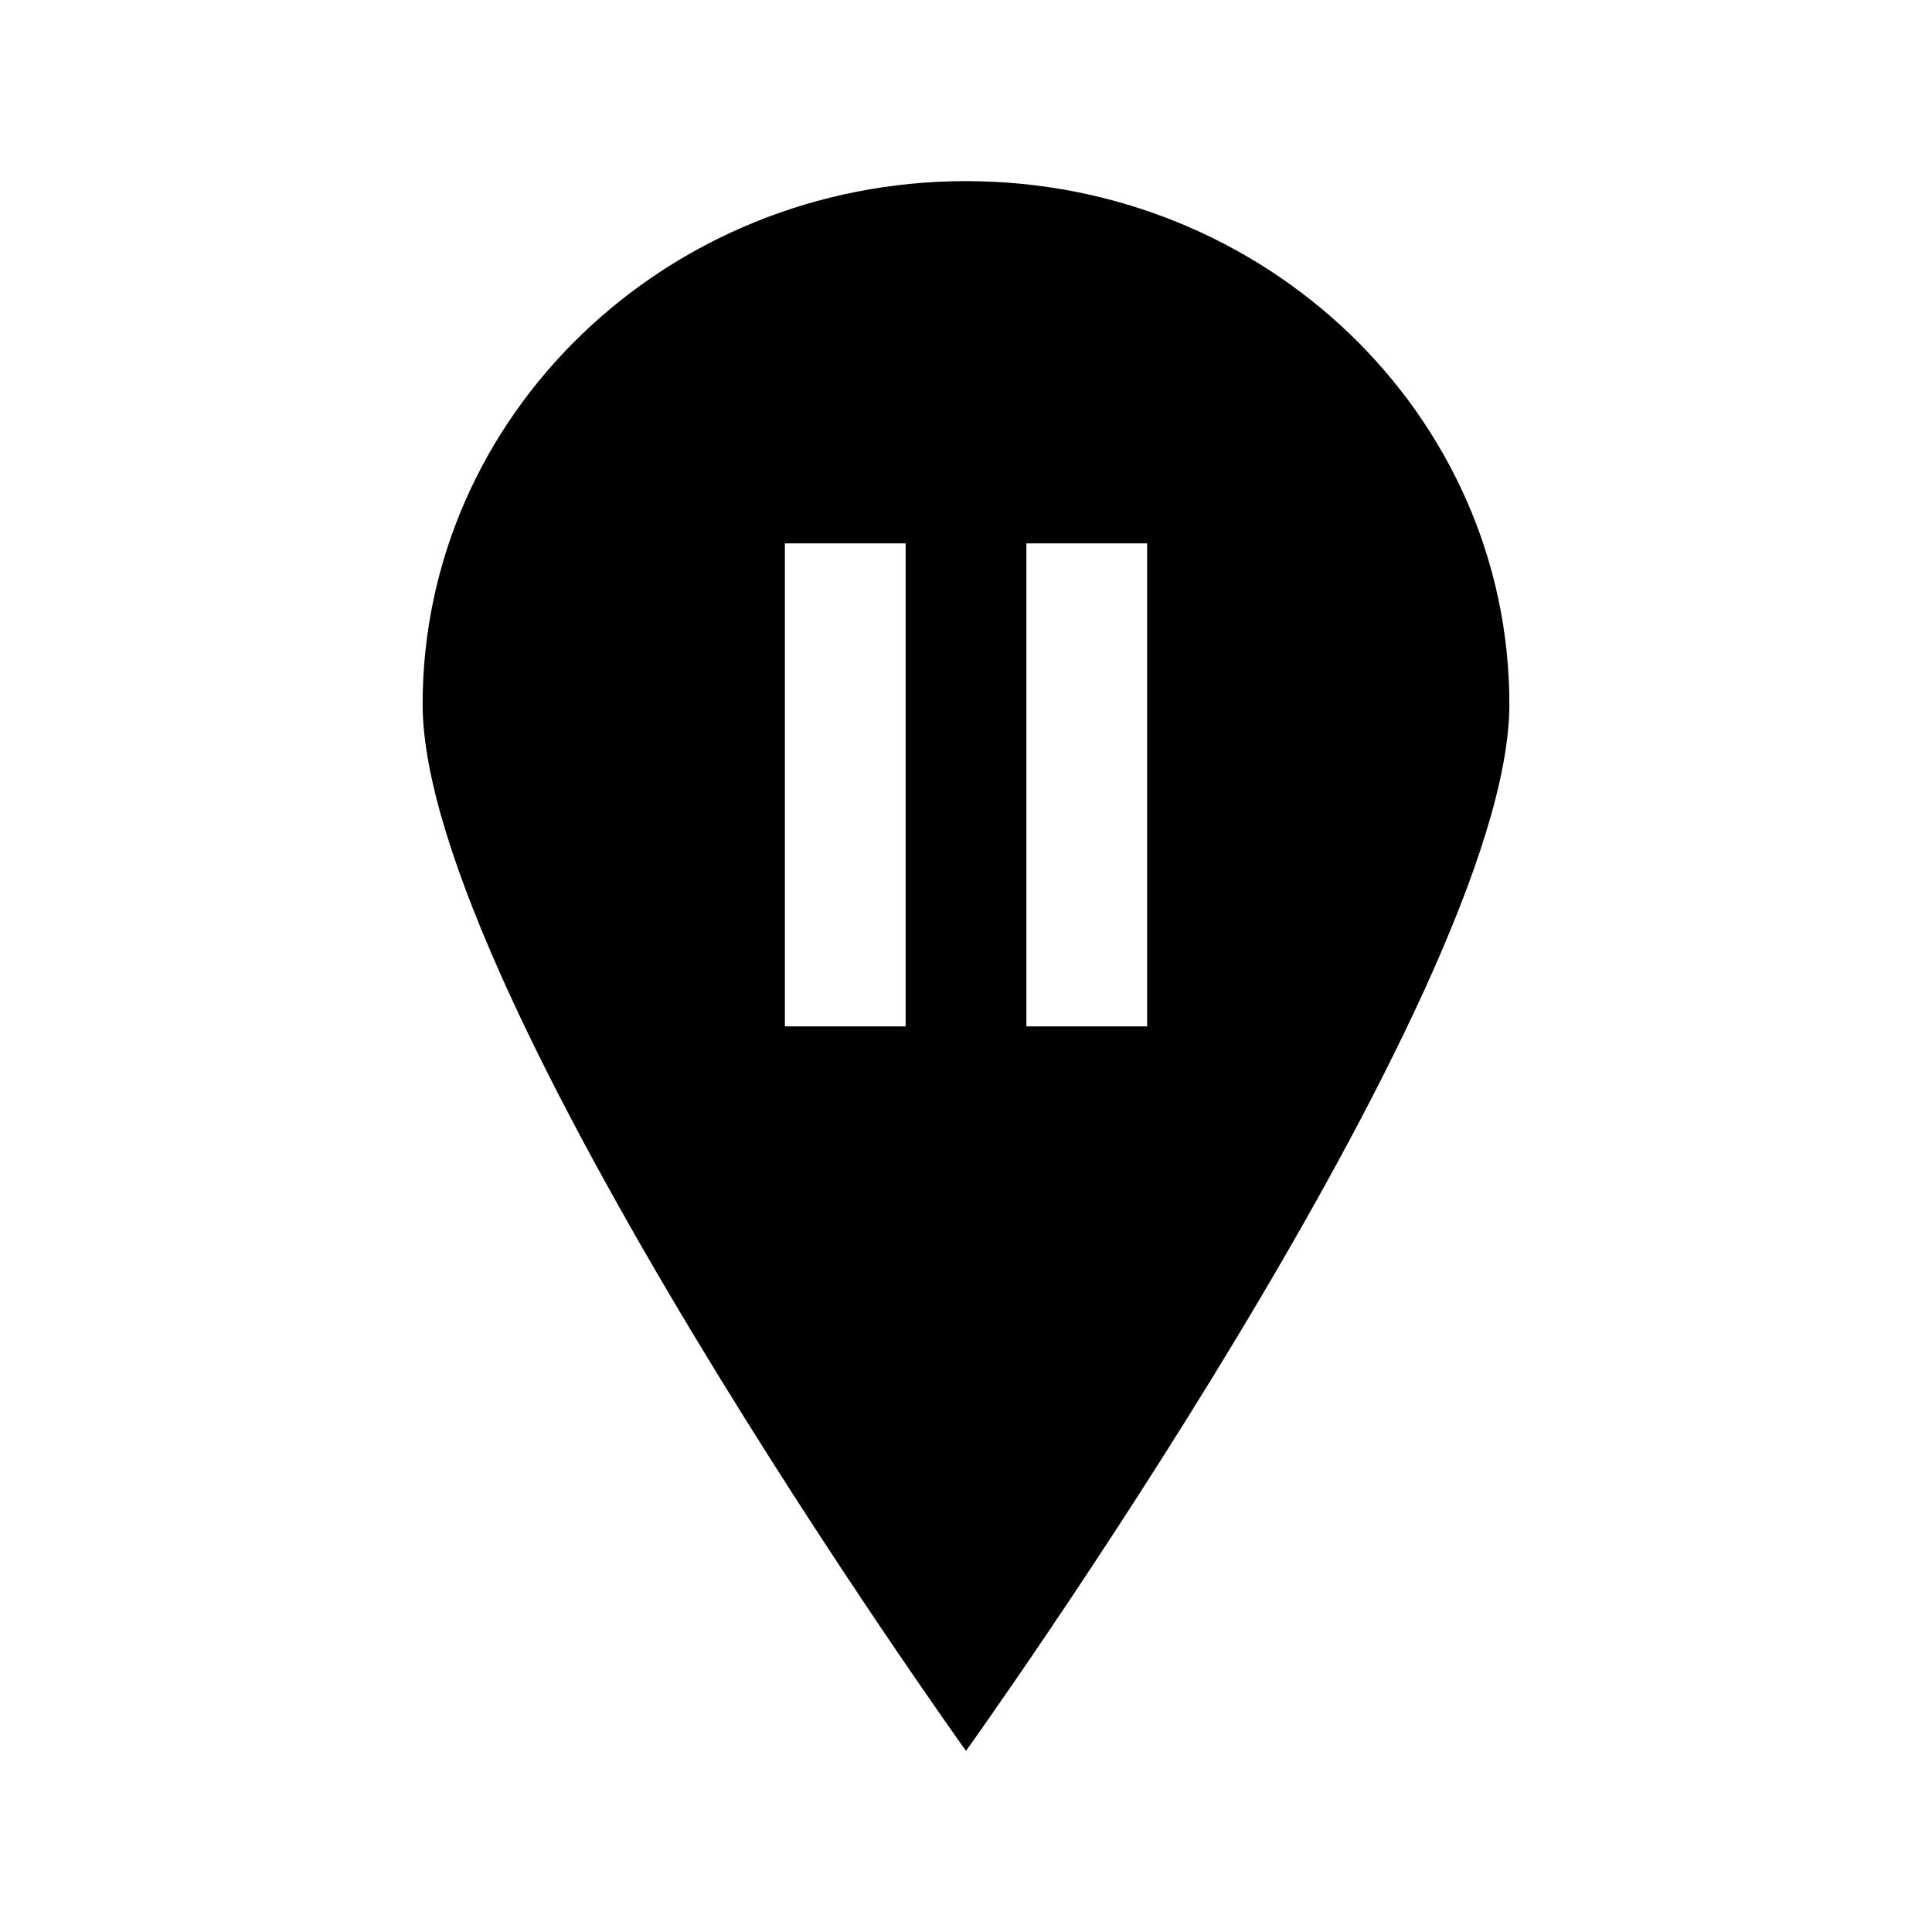
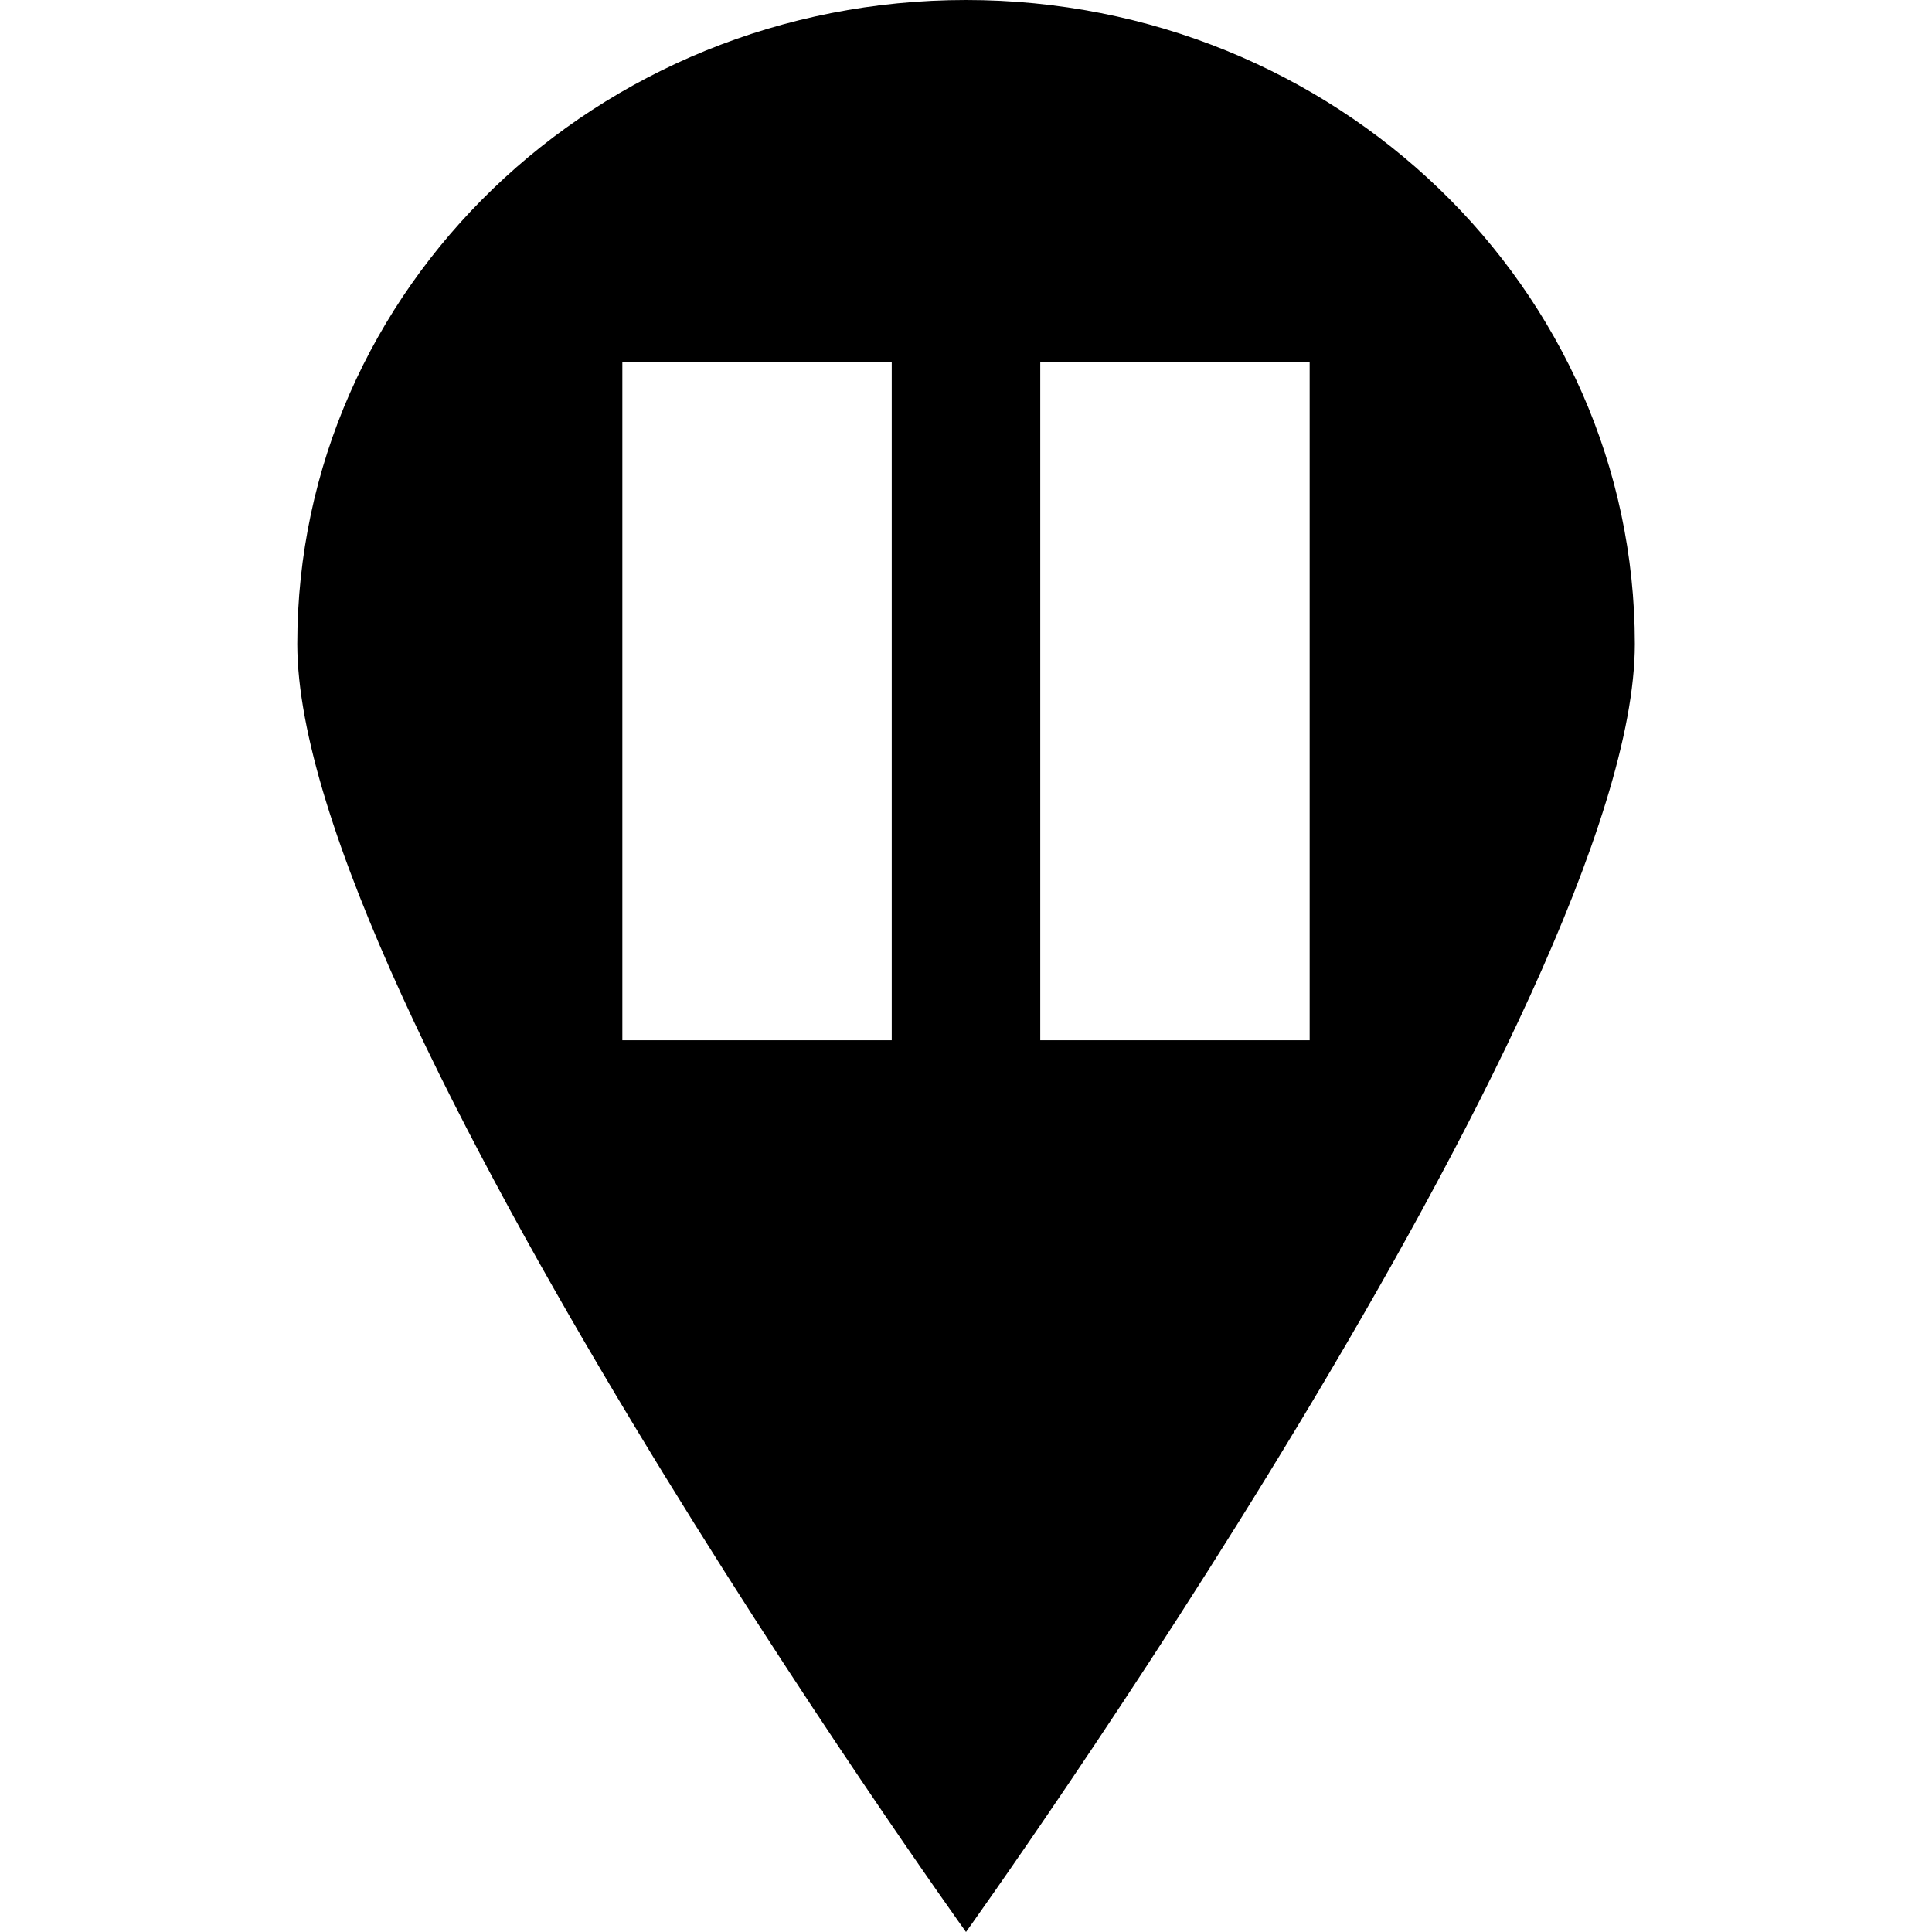
<svg xmlns="http://www.w3.org/2000/svg" width="16" height="16" viewBox="0 0 16 16" fill="none">
-   <path fill-rule="evenodd" clip-rule="evenodd" d="M8 14.5C8 14.5 12.5 8.227 12.5 5.833C12.5 3.44 10.485 1.5 8 1.5C5.515 1.5 3.5 3.44 3.5 5.833C3.5 8.227 8 14.5 8 14.5ZM7.5 4.5H6.5V8.5H7.5V4.5ZM9.5 4.5H8.5V8.5H9.5V4.5Z" fill="currentColor" />
+   <path fill-rule="evenodd" clip-rule="evenodd" d="M8 16C8 16 13.539 8.279 13.539 5.333C13.539 2.388 11.059 0 8 0C4.941 0 2.462 2.388 2.462 5.333C2.462 8.279 8 16 8 16ZM7.385 3H5.154V8.615H7.385V3ZM10.846 3H8.615V8.615H10.846V3Z" fill="currentColor" />
</svg>
